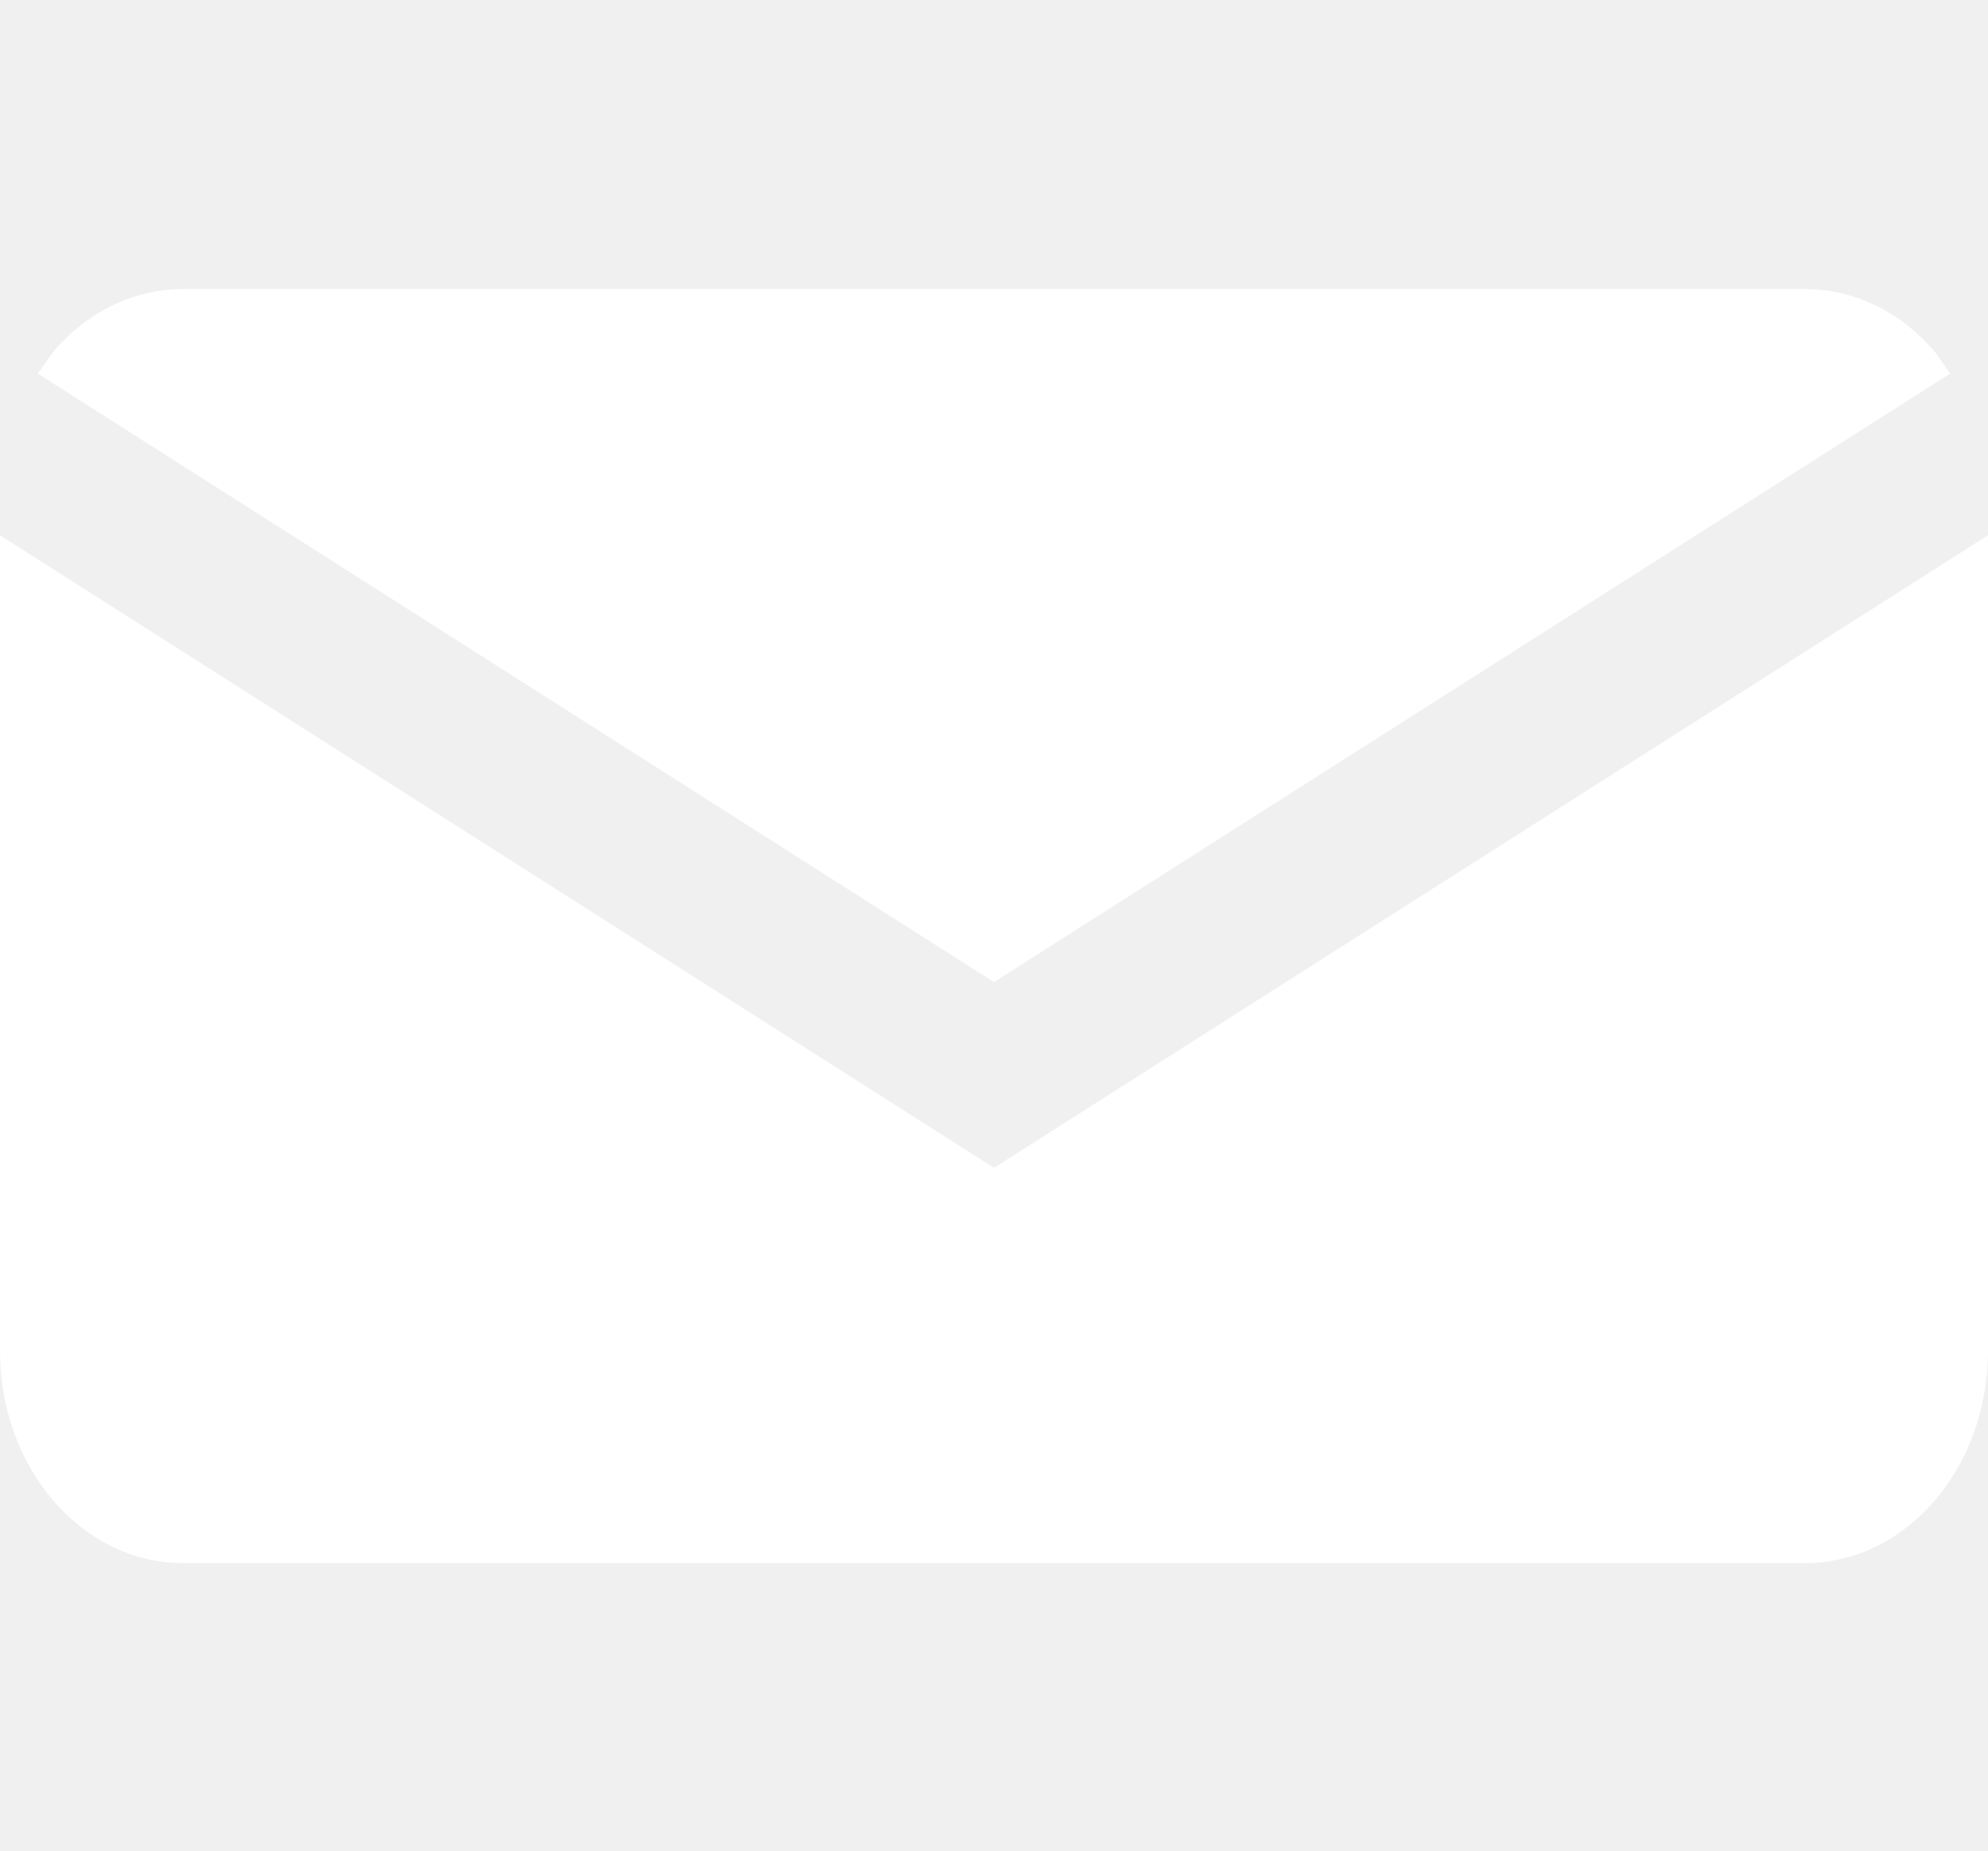
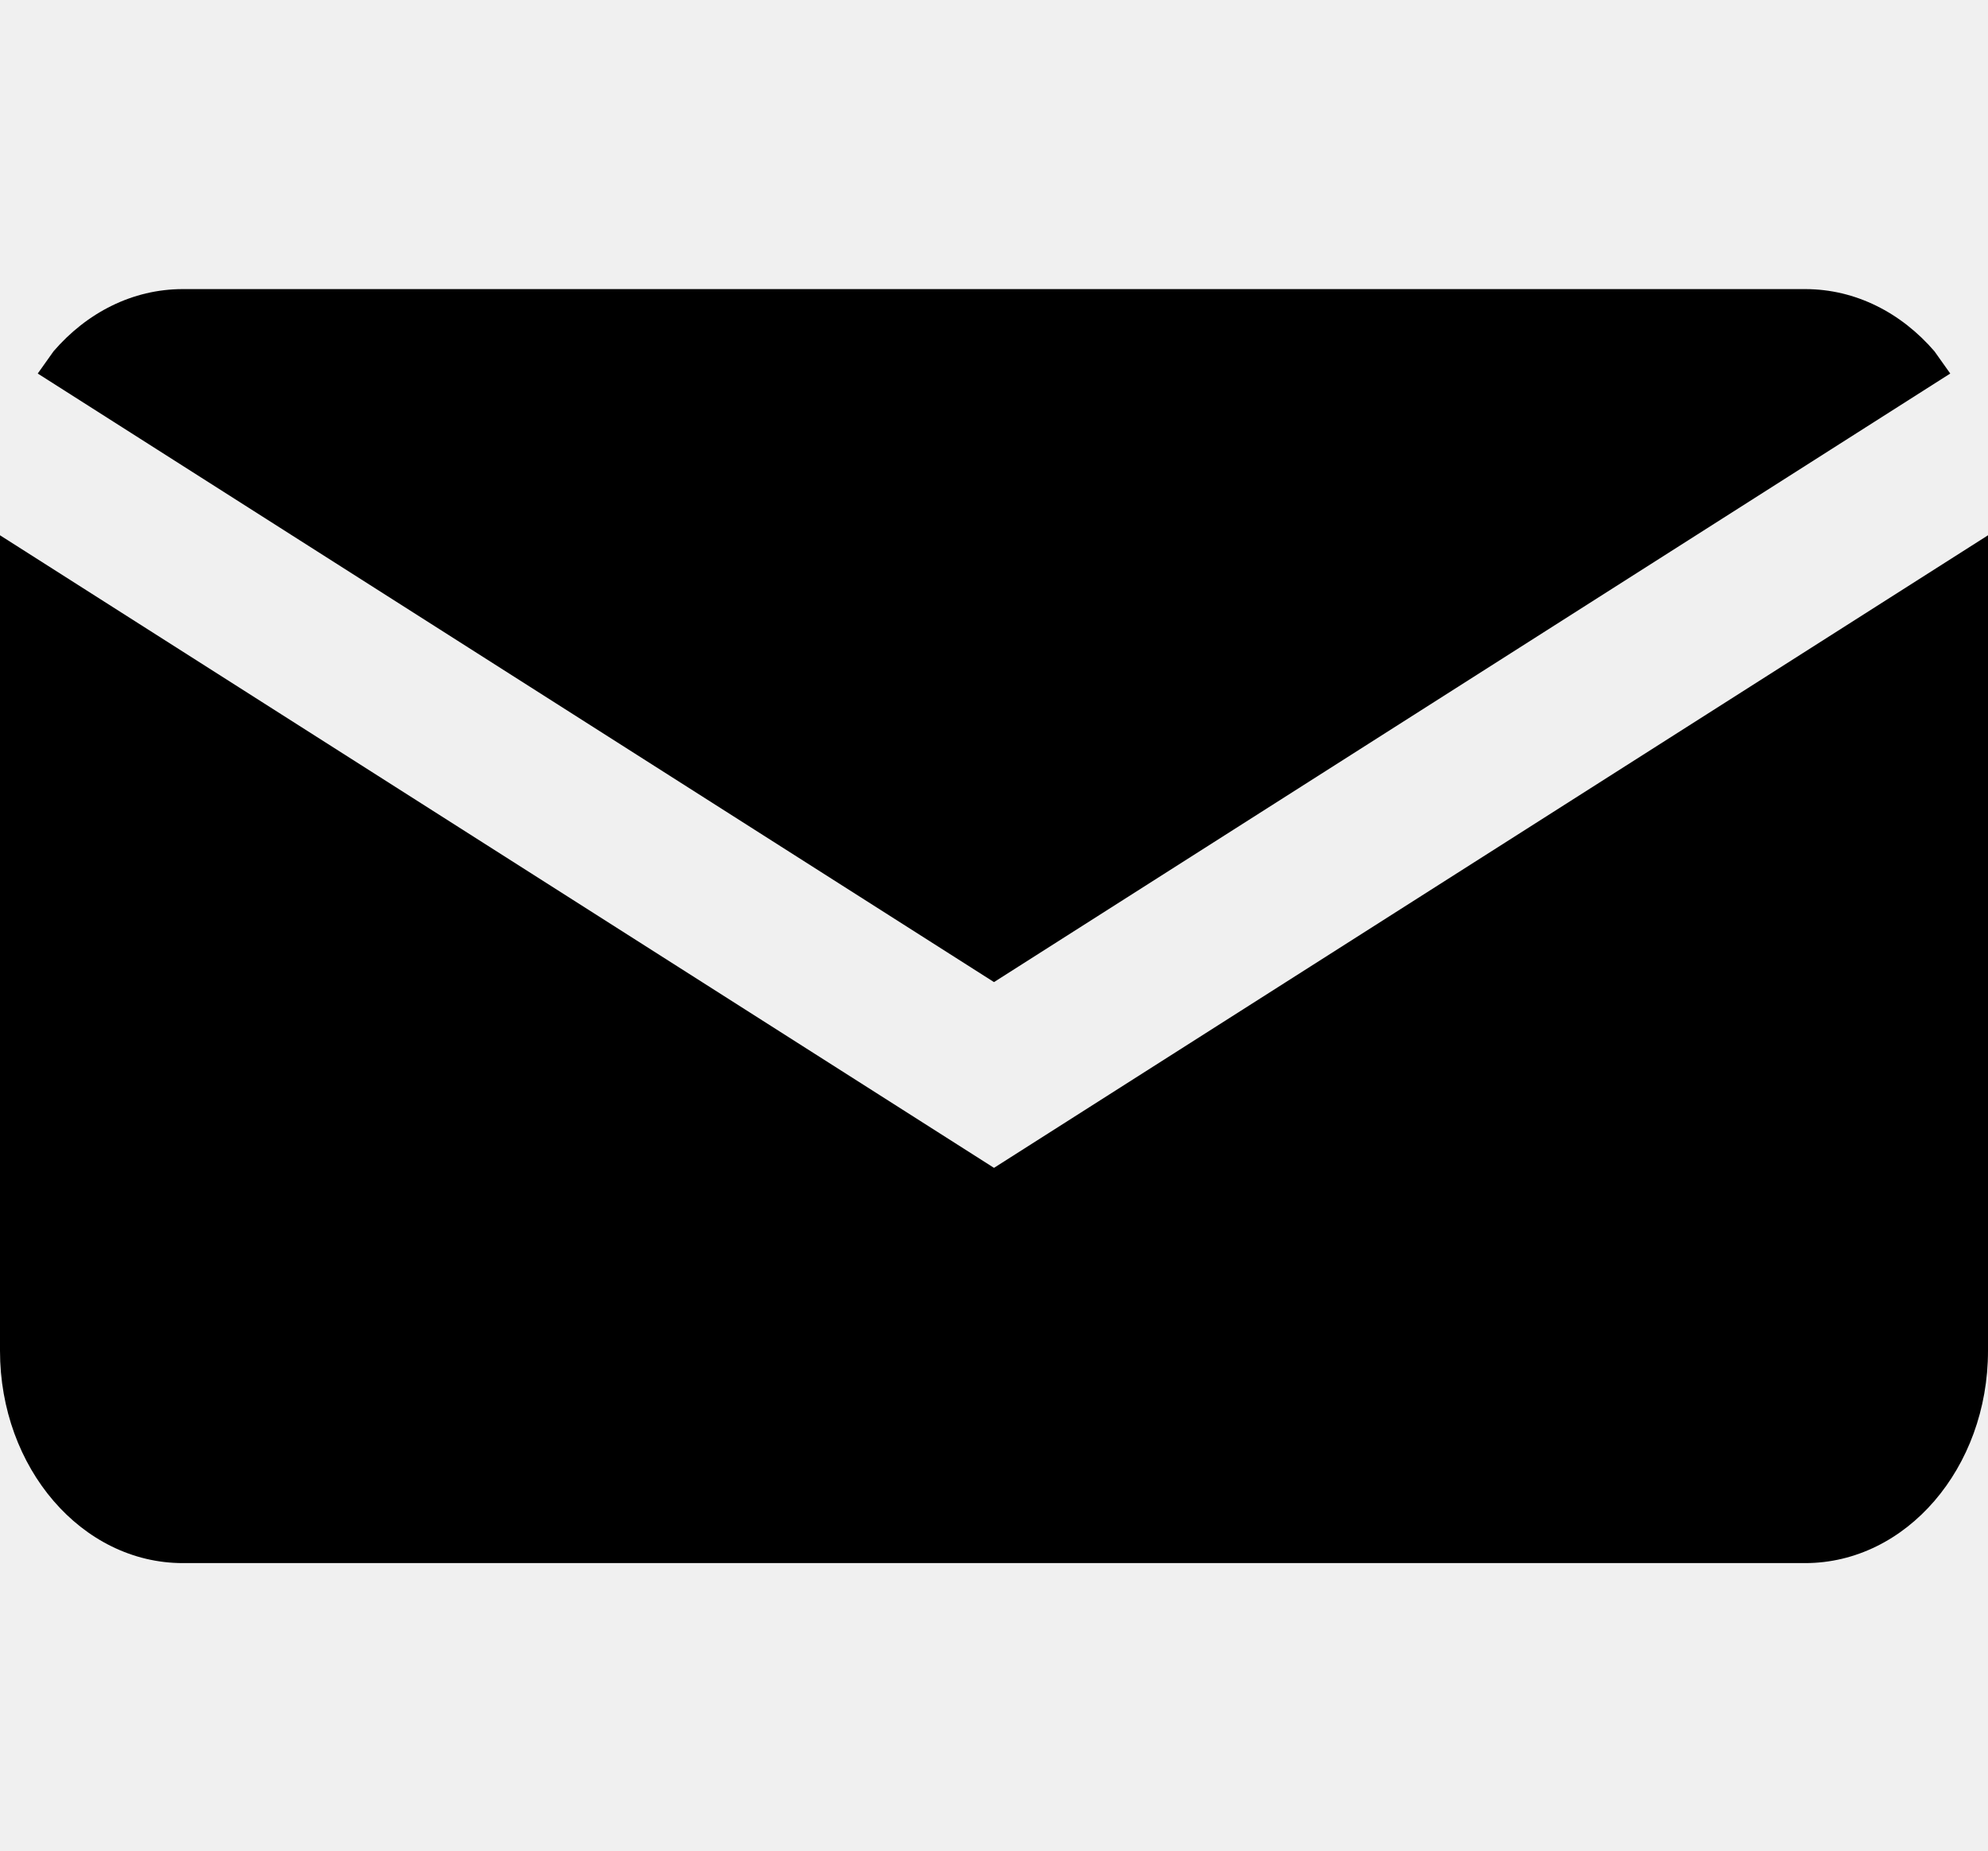
- <svg xmlns="http://www.w3.org/2000/svg" width="406" height="378" overflow="hidden">
-   <defs>
+ <svg xmlns="http://www.w3.org/2000/svg" width="406" height="378" overflow="hidden" version="1.1" id="svg13">
+   <defs id="defs5">
    <clipPath id="clip0">
-       <rect x="0" y="0" width="406" height="378" />
+       <rect x="0" y="0" width="406" height="378" id="rect2" />
    </clipPath>
  </defs>
-   <g clip-path="url(#clip0)">
-     <rect x="0" y="0" width="406" height="378.31" fill="#000000" fill-opacity="0" />
-     <path d="M406 109.332 406 275.892C406 299.845 389.284 319.262 368.663 319.262L37.337 319.262C16.716 319.262 0 299.845 0 275.892L0 109.332 203 238.536ZM37.337 59.048 368.663 59.048C378.973 59.048 388.307 63.903 395.064 71.751L398.291 76.294 203 200.593 7.709 76.295 10.936 71.751C17.693 63.903 27.027 59.048 37.337 59.048Z" fill="#FFFFFF" fill-rule="evenodd" />
+   <g clip-path="url(#clip0)" id="g11">
+     <rect x="0" y="0" width="406" height="378.31" fill="#000000" fill-opacity="0" id="rect7" />
+     <path d="M406 109.332 406 275.892C406 299.845 389.284 319.262 368.663 319.262L37.337 319.262C16.716 319.262 0 299.845 0 275.892L0 109.332 203 238.536ZM37.337 59.048 368.663 59.048C378.973 59.048 388.307 63.903 395.064 71.751L398.291 76.294 203 200.593 7.709 76.295 10.936 71.751C17.693 63.903 27.027 59.048 37.337 59.048Z" fill="#000000" fill-rule="evenodd" id="path9" />
  </g>
</svg>
